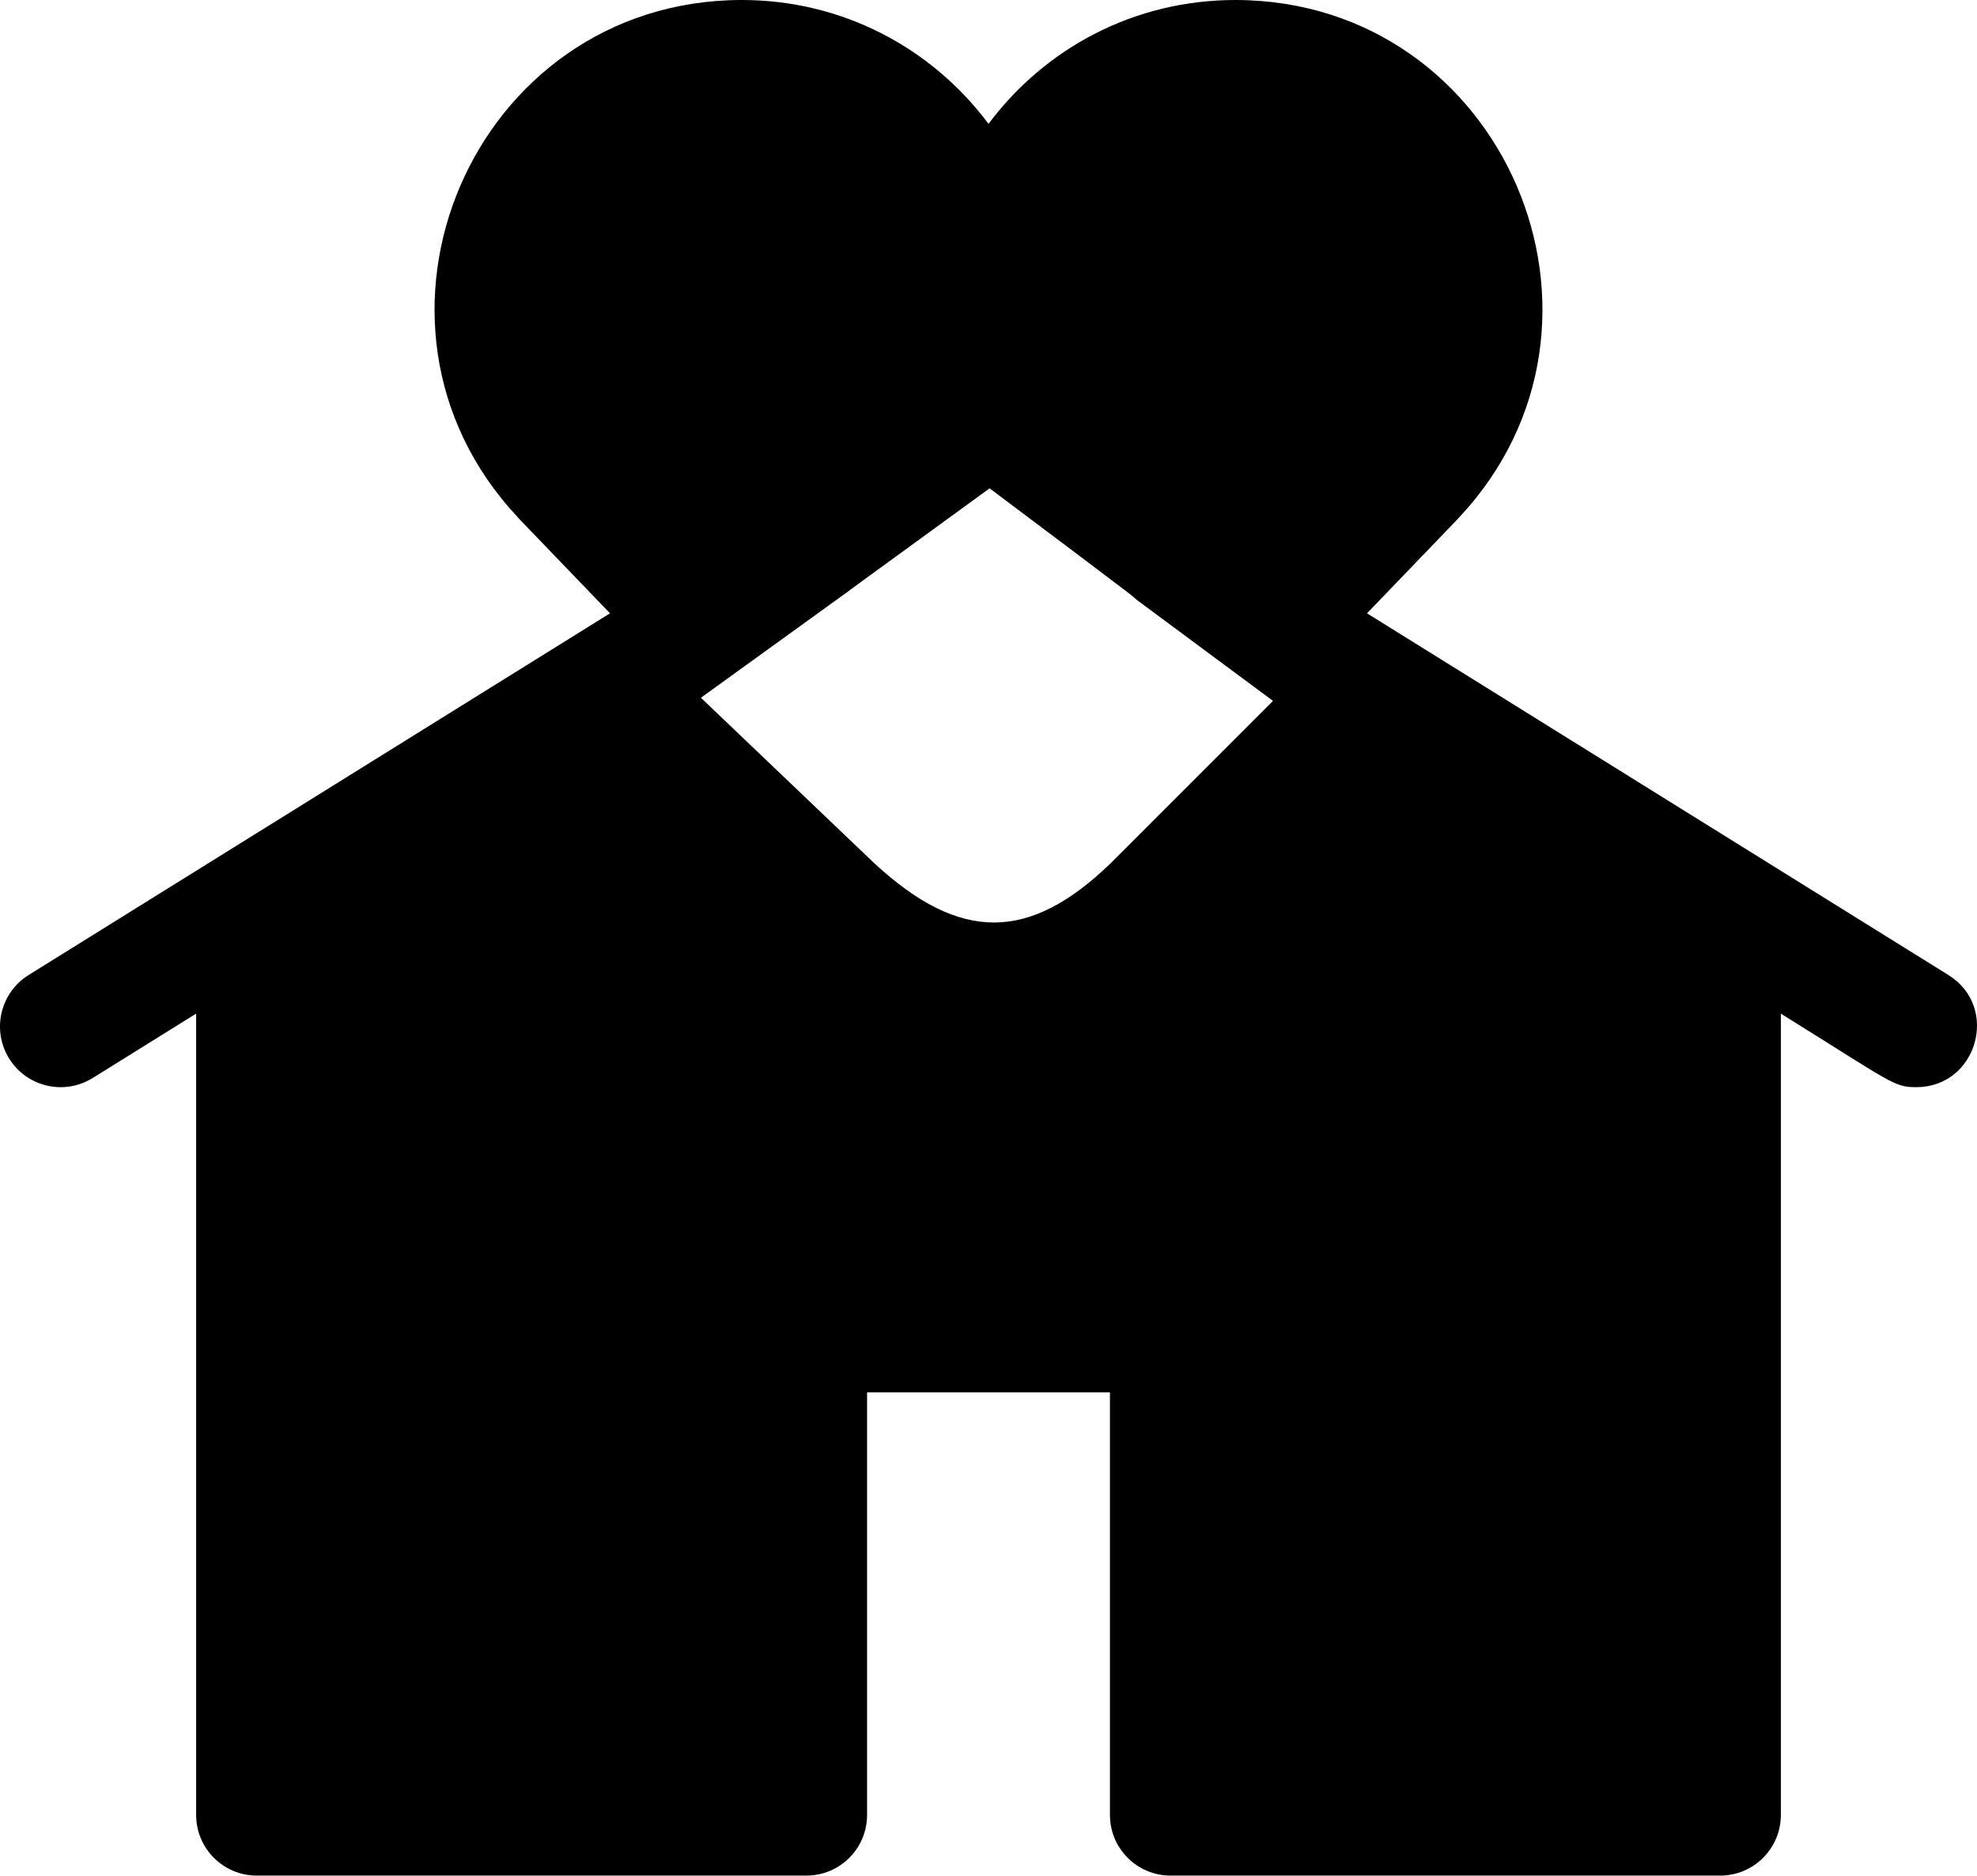
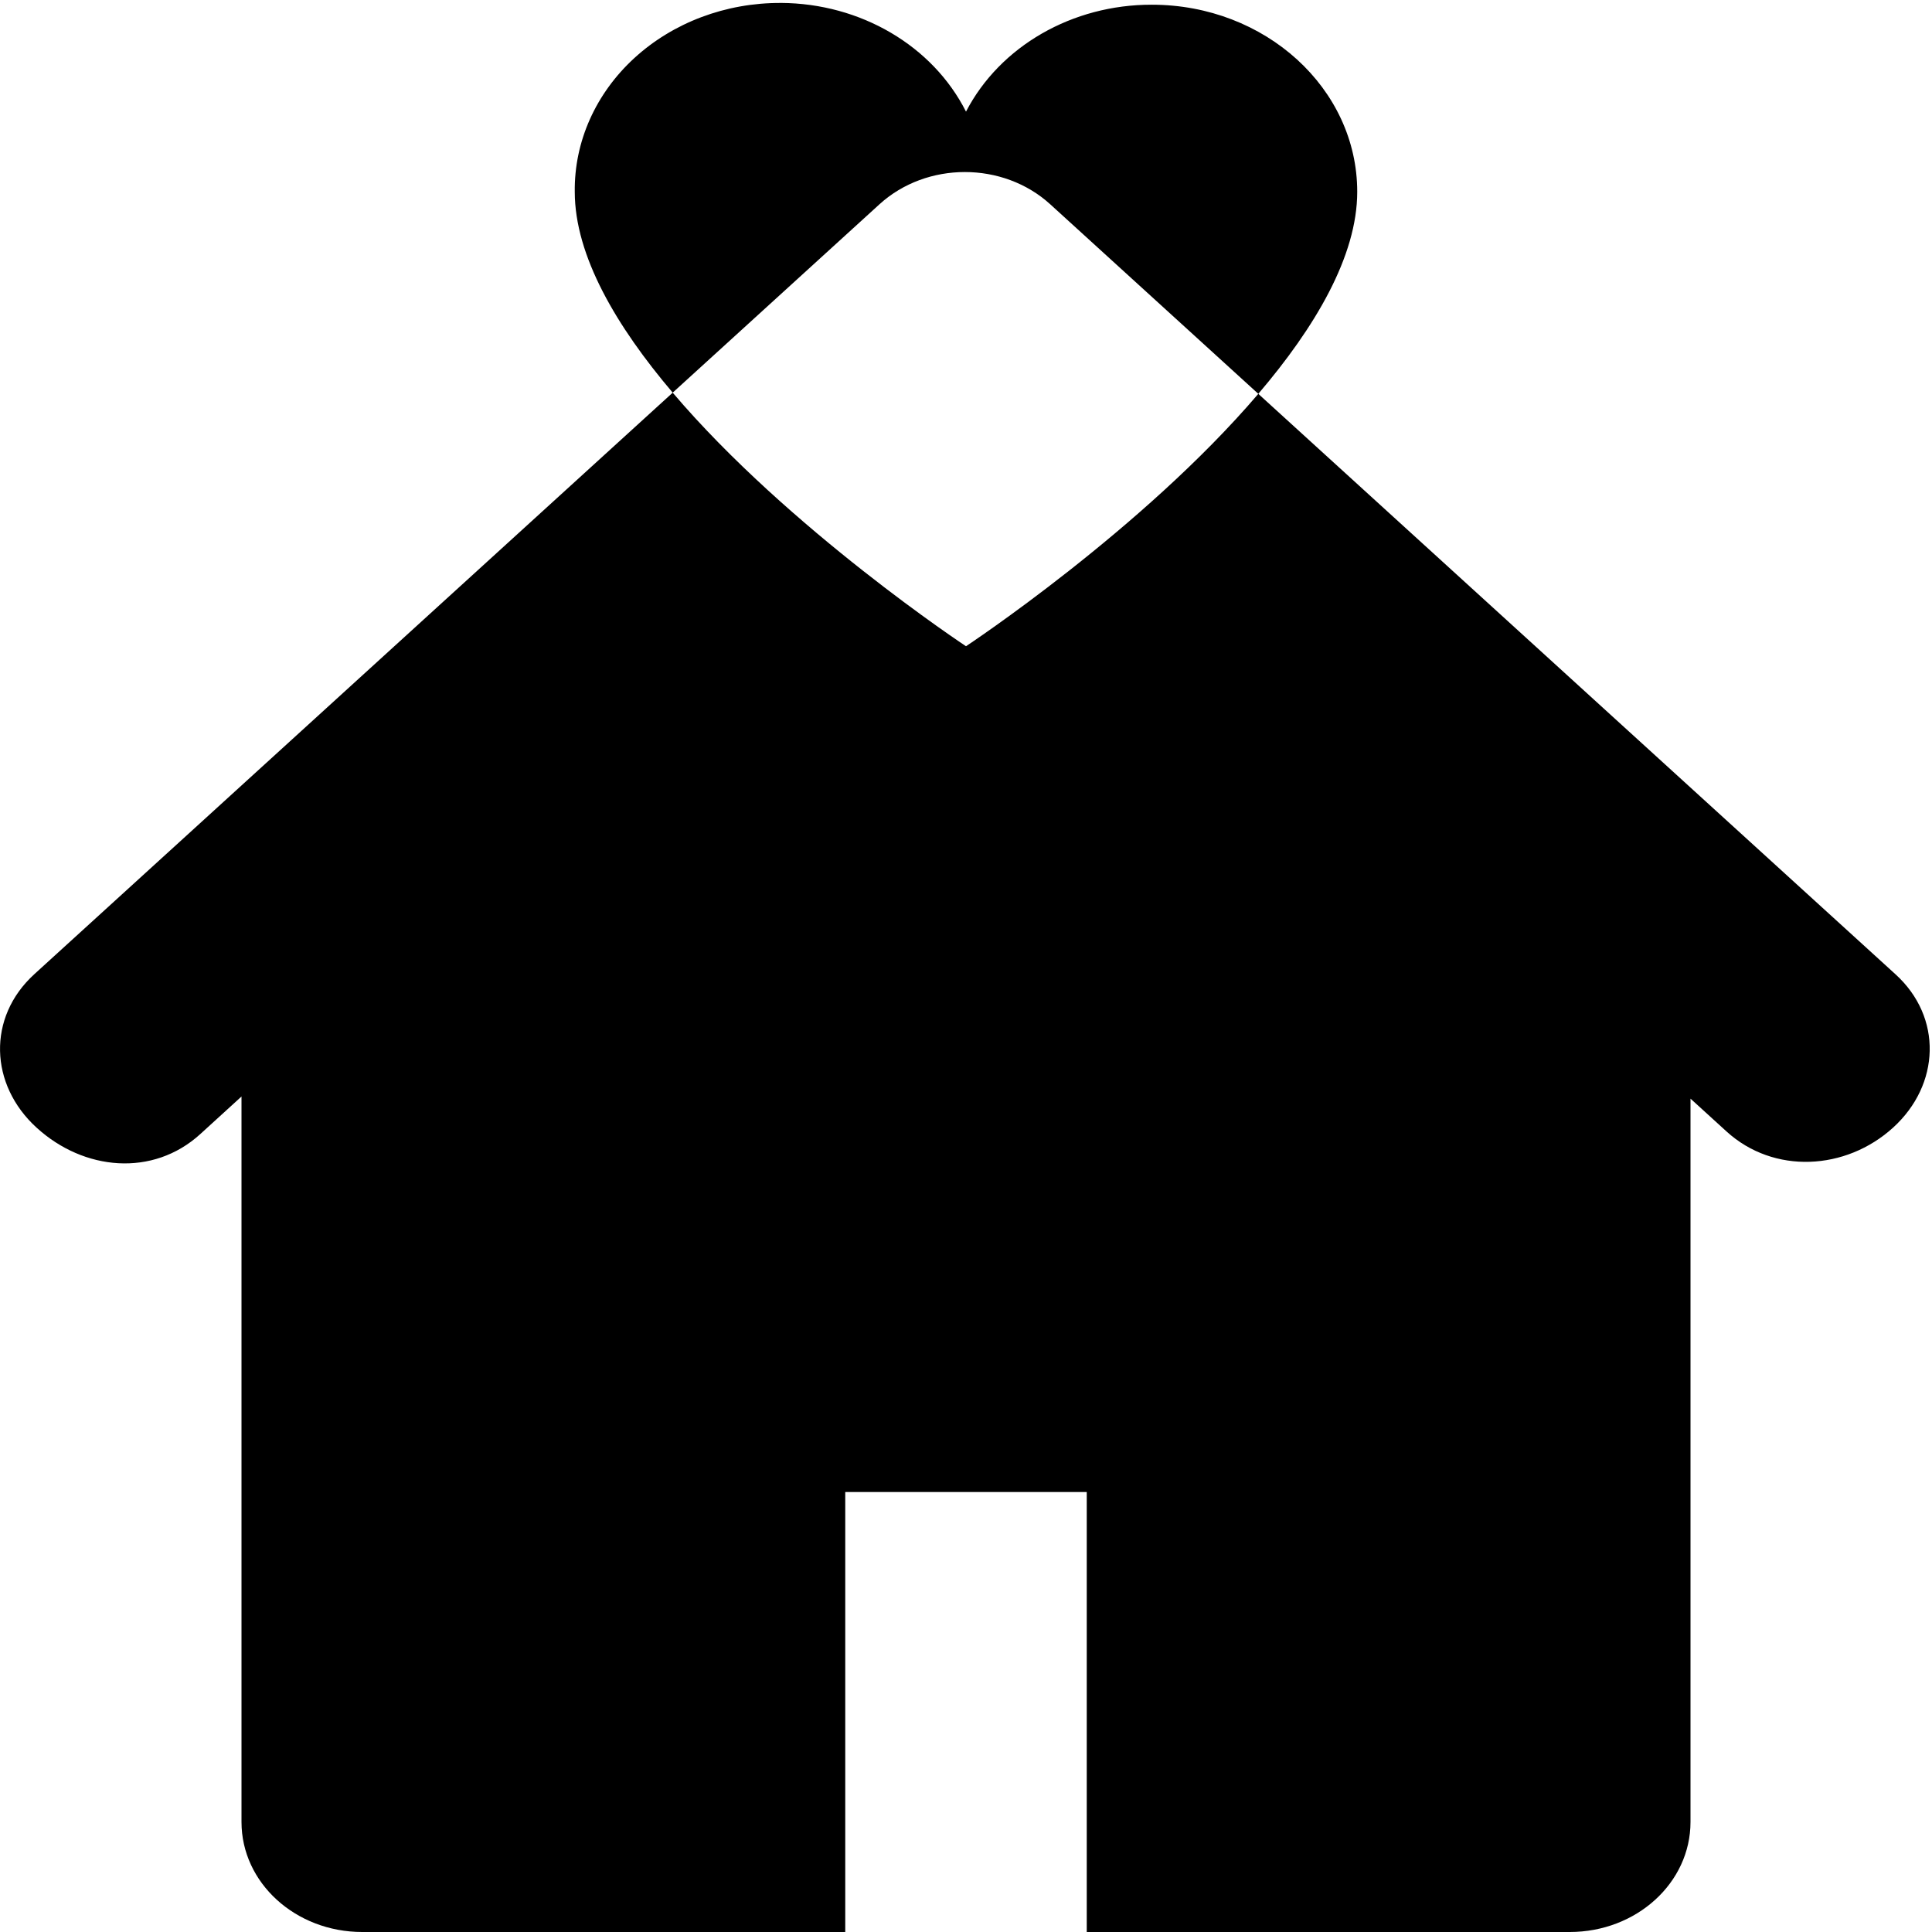
- <svg xmlns="http://www.w3.org/2000/svg" width="244.51" height="231.941" inkscapeVersion="1.1.1 (3bf5ae0d25, 2021-09-20)" sodipodiDocname="shelter.svg" version="1.1" viewBox="0 0 244.51 231.941" xmlSpace="preserve" xmlnsSvg="http://www.w3.org/2000/svg">
-   <sodipodiNamedview bordercolor="#666666" borderopacity="1.0" inkscapeCurrent-layer="g8" inkscapeCx="122.16" inkscapeCy="64.036" inkscapePagecheckerboard="0" inkscapePageopacity="0.0" inkscapePageshadow="2" inkscapeWindow-height="1050" inkscapeWindow-maximized="1" inkscapeWindow-width="1856" inkscapeWindow-x="0" inkscapeWindow-y="0" inkscapeZoom="2.03" pagecolor="#ffffff" showgrid="false" />
-   <g transform="translate(-45.7154,-103.9999)">
-     <path transform="translate(45.7154,103.9999)" d="m91.65 0c-33.163 0.096-50.217 39.85-27.619 63.961 0.09 0.104 0.18 0.205 0.275 0.305l11.139 11.578c-29.984 18.652-62.799 39.065-71.906 44.73-3.517 2.188-4.594 6.813-2.406 10.33 2.19 3.521 6.817 4.592 10.328 2.406l12.797-7.961v99.092c0 4.143 3.358 7.5 7.5 7.5h67.979c4.142 0 7.5-3.357 7.5-7.5v-52.26h30.037v52.26c0 4.143 3.358 7.5 7.5 7.5h67.977c4.142 0 7.5-3.357 7.5-7.5v-99.092c13.856 8.62 13.969 9.094 16.752 9.094 7.507-1e-3 10.372-9.888 3.971-13.869-6.973-4.338-41.067-25.547-71.906-44.73l11.139-11.578c0.097-0.102 0.191-0.205 0.281-0.311 22.564-24.08 5.569-63.859-27.625-63.955-12.594-0.019-23.623 5.97-30.605 15.318-7.029-9.412-18.077-15.318-30.496-15.318zm30.742 60.387c38.511 28.9-2.562-1.599 35.05 26.286l-20.133 20.134c-9.969 9.598-18.505 9.815-29.185-0.063l-21.436-20.458c38.056-27.498-0.886 0.696 35.703-25.899z" />
+ <svg xmlns="http://www.w3.org/2000/svg" width="800px" height="800px" enable-background="new 0 0 64 64" version="1.0" viewBox="0 0 64 64" xml:space="preserve">
+   <g transform="matrix(1 0 0 .910937 0 5.700031)">
+     <path d="m25.868-6.15a6.791 6.791 0 0 0-6.828 6.868c0 2.328 1.383 4.898 3.244 7.303l6.85-6.85c0.781-0.781 1.805-1.172 2.828-1.172s2.047 0.391 2.828 1.172l6.893 6.893c1.879-2.418 3.277-5.004 3.277-7.346a6.804 6.804 0 0 0-6.804-6.804 6.791 6.791 0 0 0-6.156 3.888 6.791 6.791 0 0 0-6.132-3.953zm15.815 14.215c-3.839 4.942-9.683 9.178-9.683 9.178s-5.877-4.261-9.716-9.221l-21.15 21.15c-1.562 1.566-1.484 4.016 0.078 5.578 1.566 1.57 3.855 1.801 5.422 0.234l1.366-1.367v26.383c0 2.211 1.789 4 4 4h16v-16h8v16h16c2.211 0 4-1.789 4-4v-26.305l1.195 1.195c1.562 1.562 3.949 1.422 5.516-0.141 1.563-1.561 1.645-4.015 0.079-5.577z" />
  </g>
</svg>
